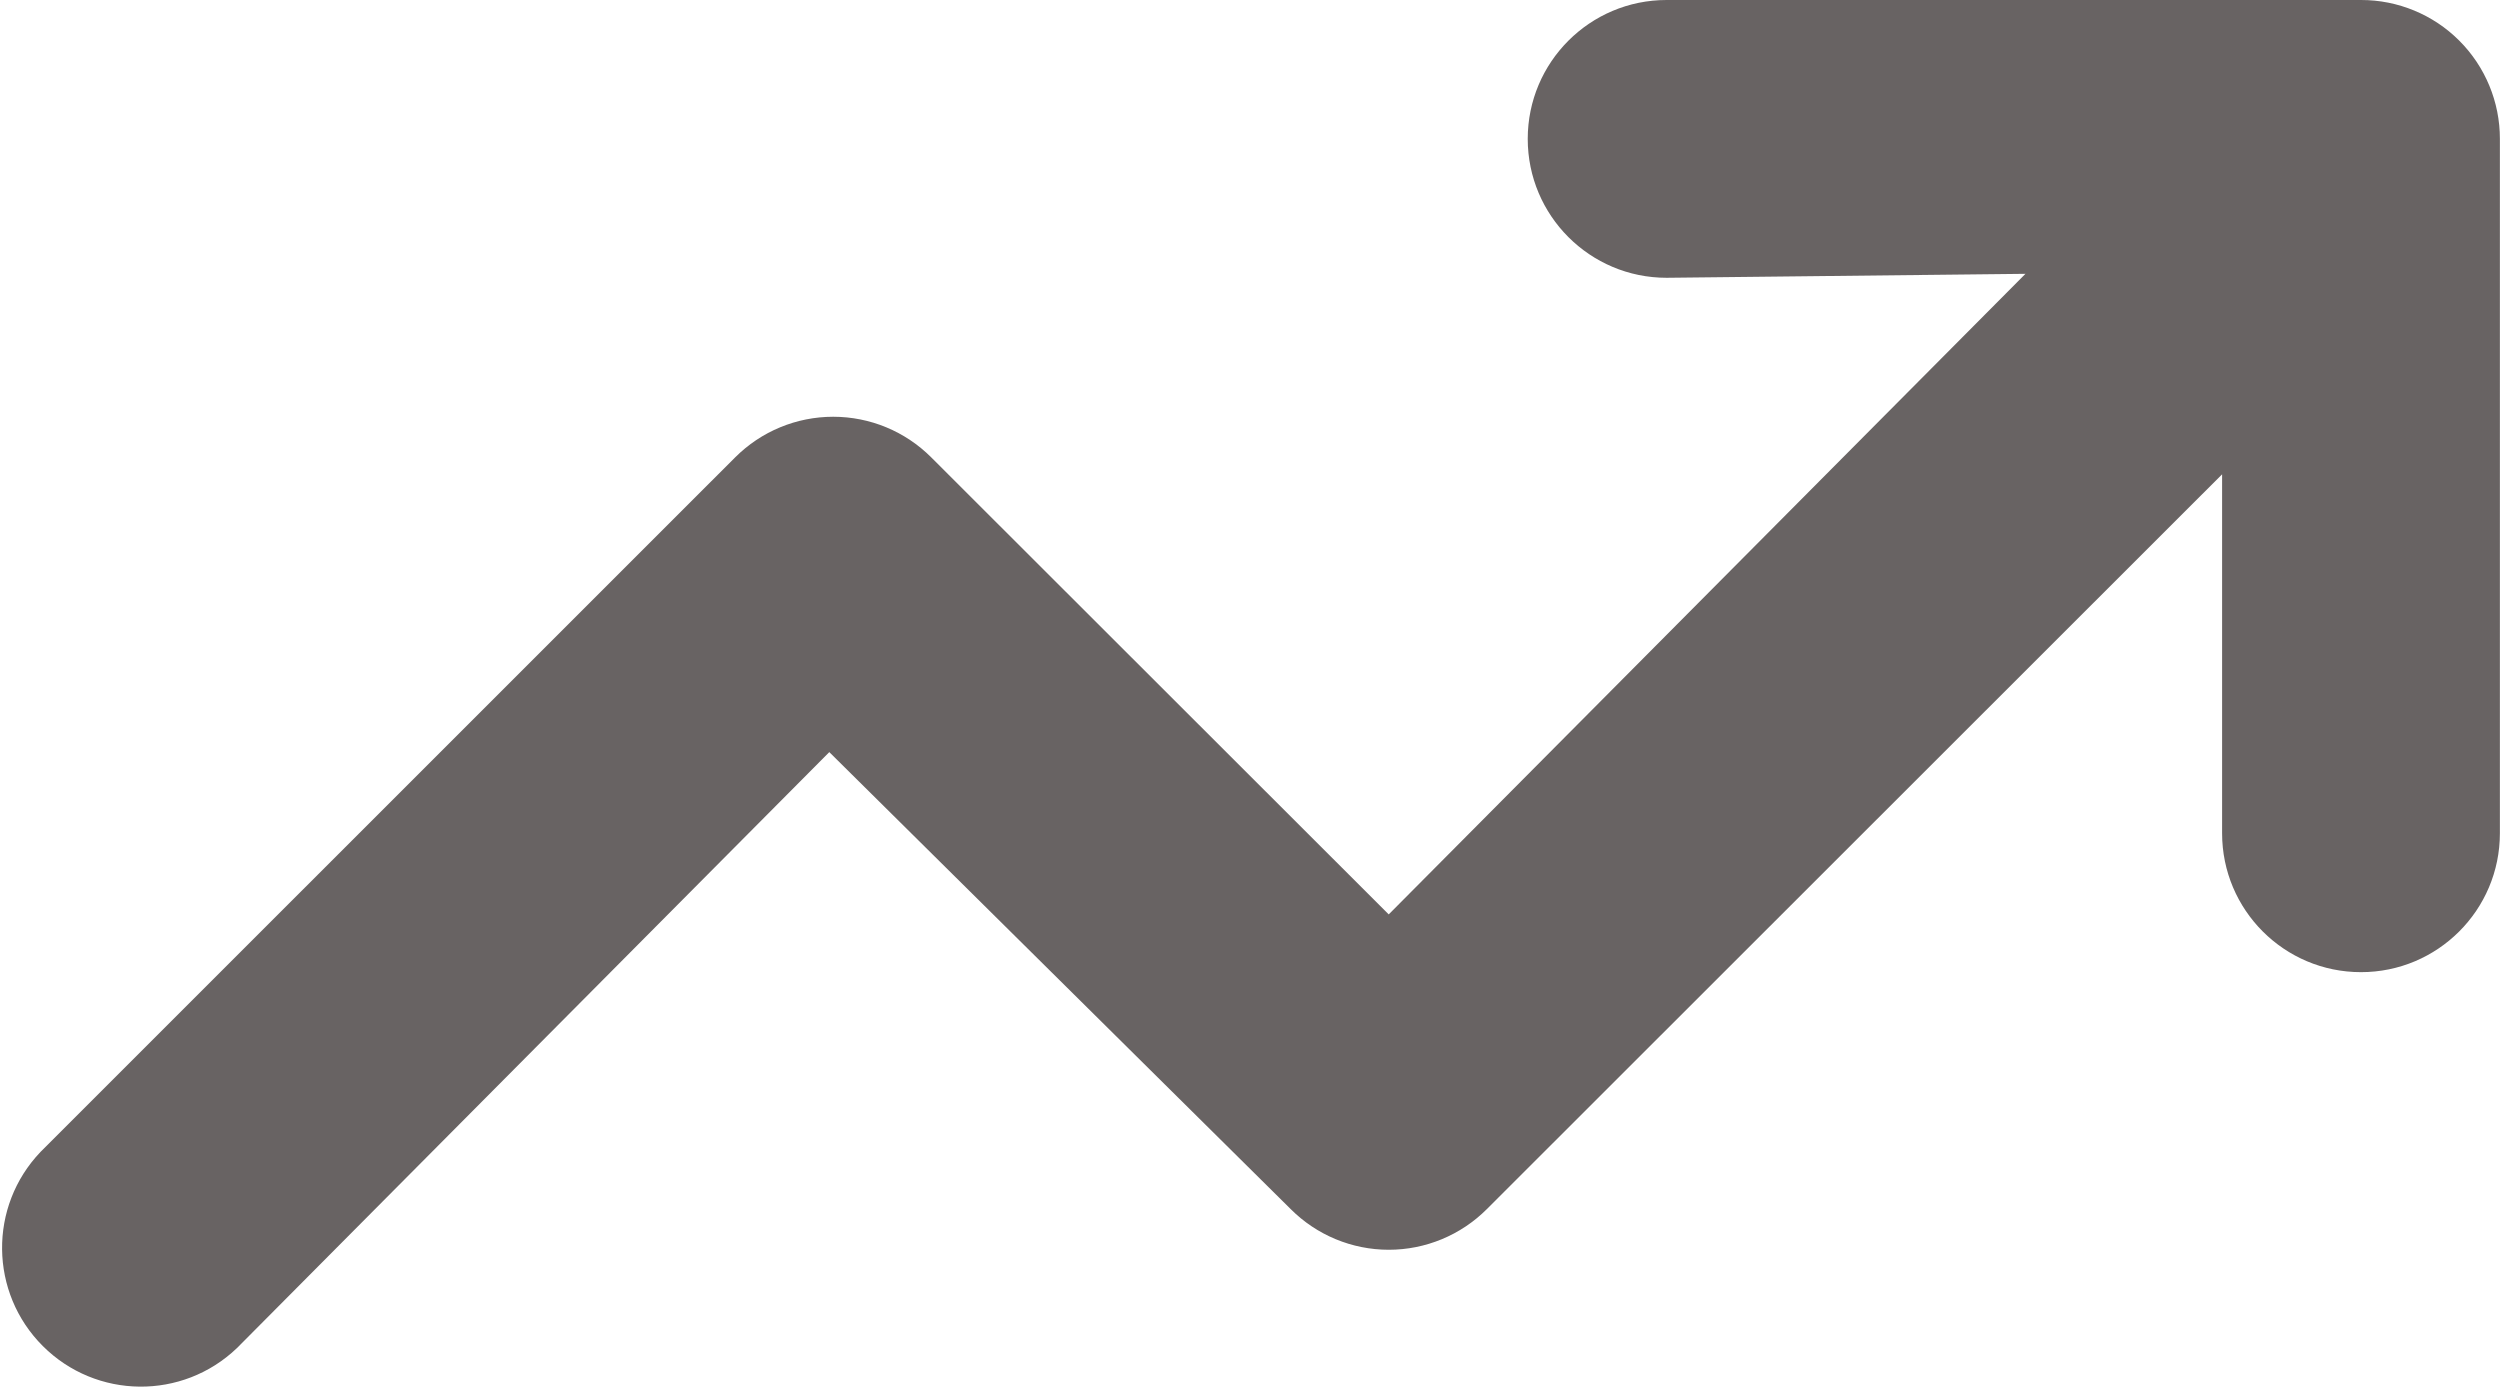
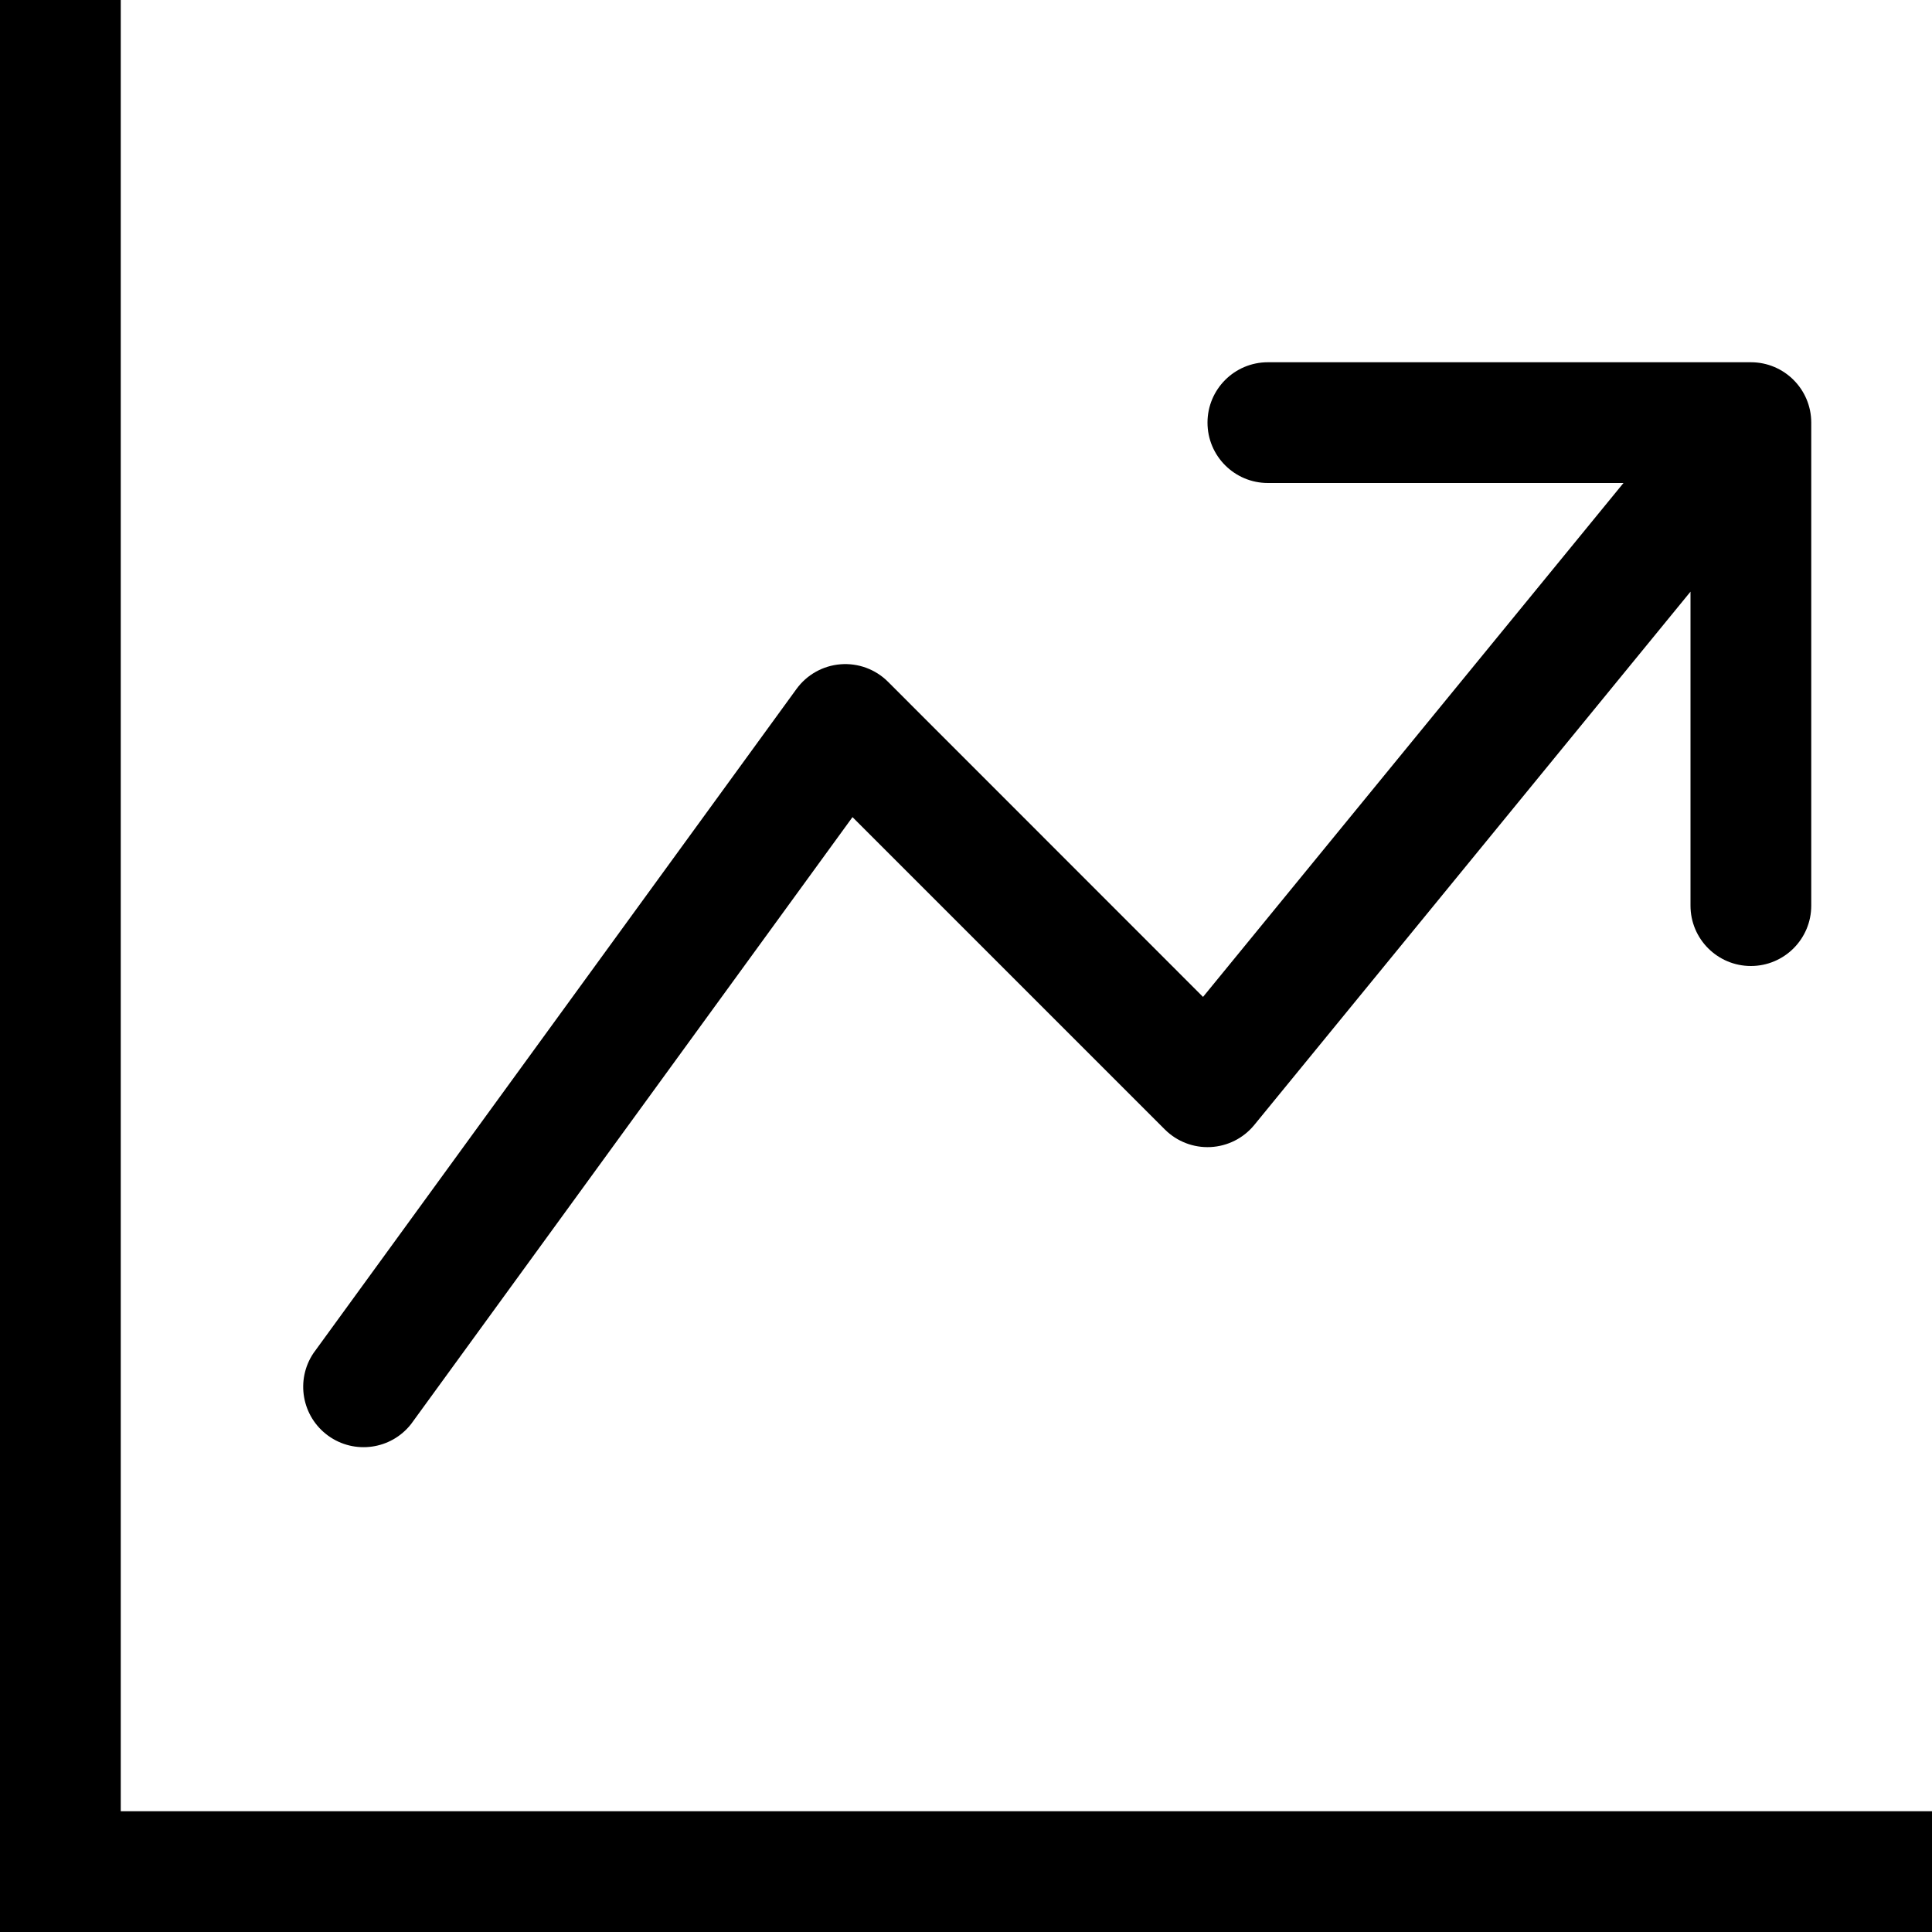
- <svg xmlns="http://www.w3.org/2000/svg" width="22.058" height="12.253" viewBox="0 0 22.058 12.253">
-   <path id="arrow-trend-up-solid" d="M14.705,98.451a1.225,1.225,0,0,1,0-2.451h6.127a1.224,1.224,0,0,1,1.225,1.225v6.127a1.225,1.225,0,0,1-2.451,0v-3.167l-6.487,6.483a1.223,1.223,0,0,1-1.731,0l-4.071-4.032-5.226,5.258a1.225,1.225,0,0,1-1.733-1.731l6.128-6.127a1.223,1.223,0,0,1,1.731,0l4.036,4.032,5.618-5.652Z" transform="translate(0 -96)" fill="#686363" />
+ <svg xmlns="http://www.w3.org/2000/svg" width="16" height="16" fill="currentColor" class="bi bi-graph-up-arrow" viewBox="0 0 16 16">
+   <path fill-rule="evenodd" d="M0 0h1v15h15v1H0V0Zm10 3.5a.5.5 0 0 1 .5-.5h4a.5.5 0 0 1 .5.5v4a.5.5 0 0 1-1 0V4.9l-3.613 4.417a.5.5 0 0 1-.74.037L7.06 6.767l-3.656 5.027a.5.5 0 0 1-.808-.588l4-5.5a.5.5 0 0 1 .758-.06l2.609 2.61L13.445 4H10.5a.5.5 0 0 1-.5-.5Z" />
</svg>
